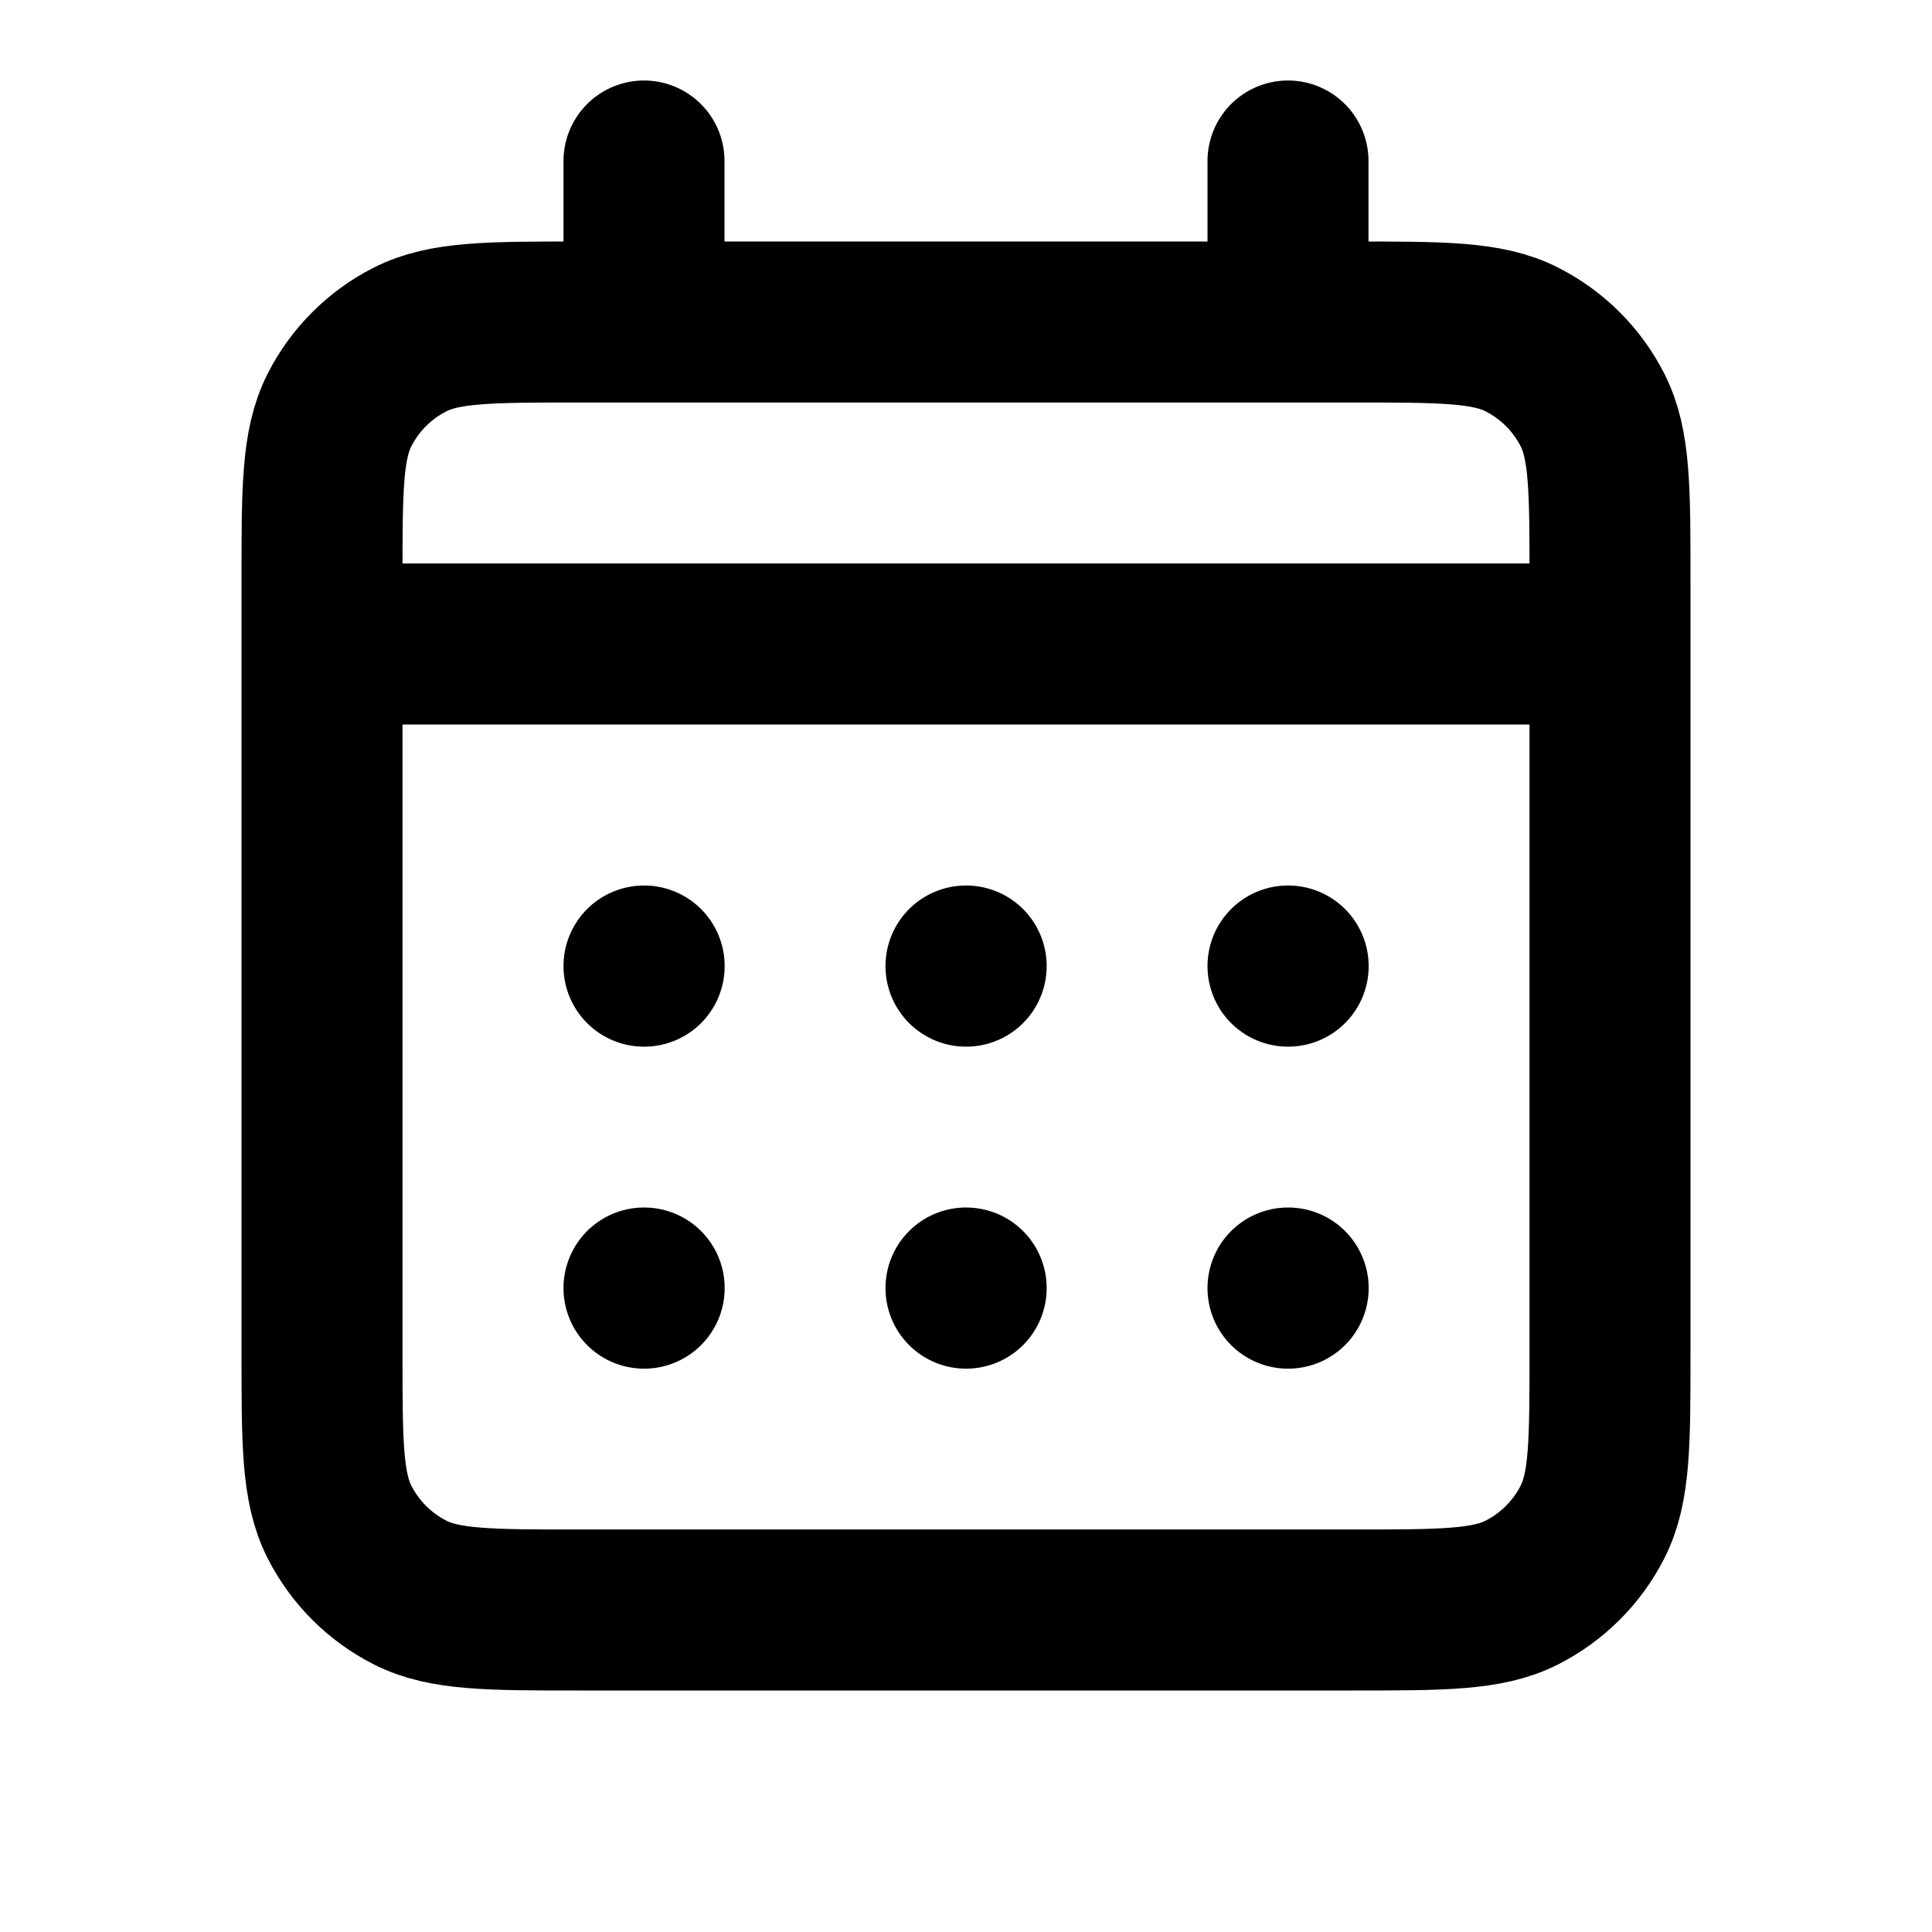
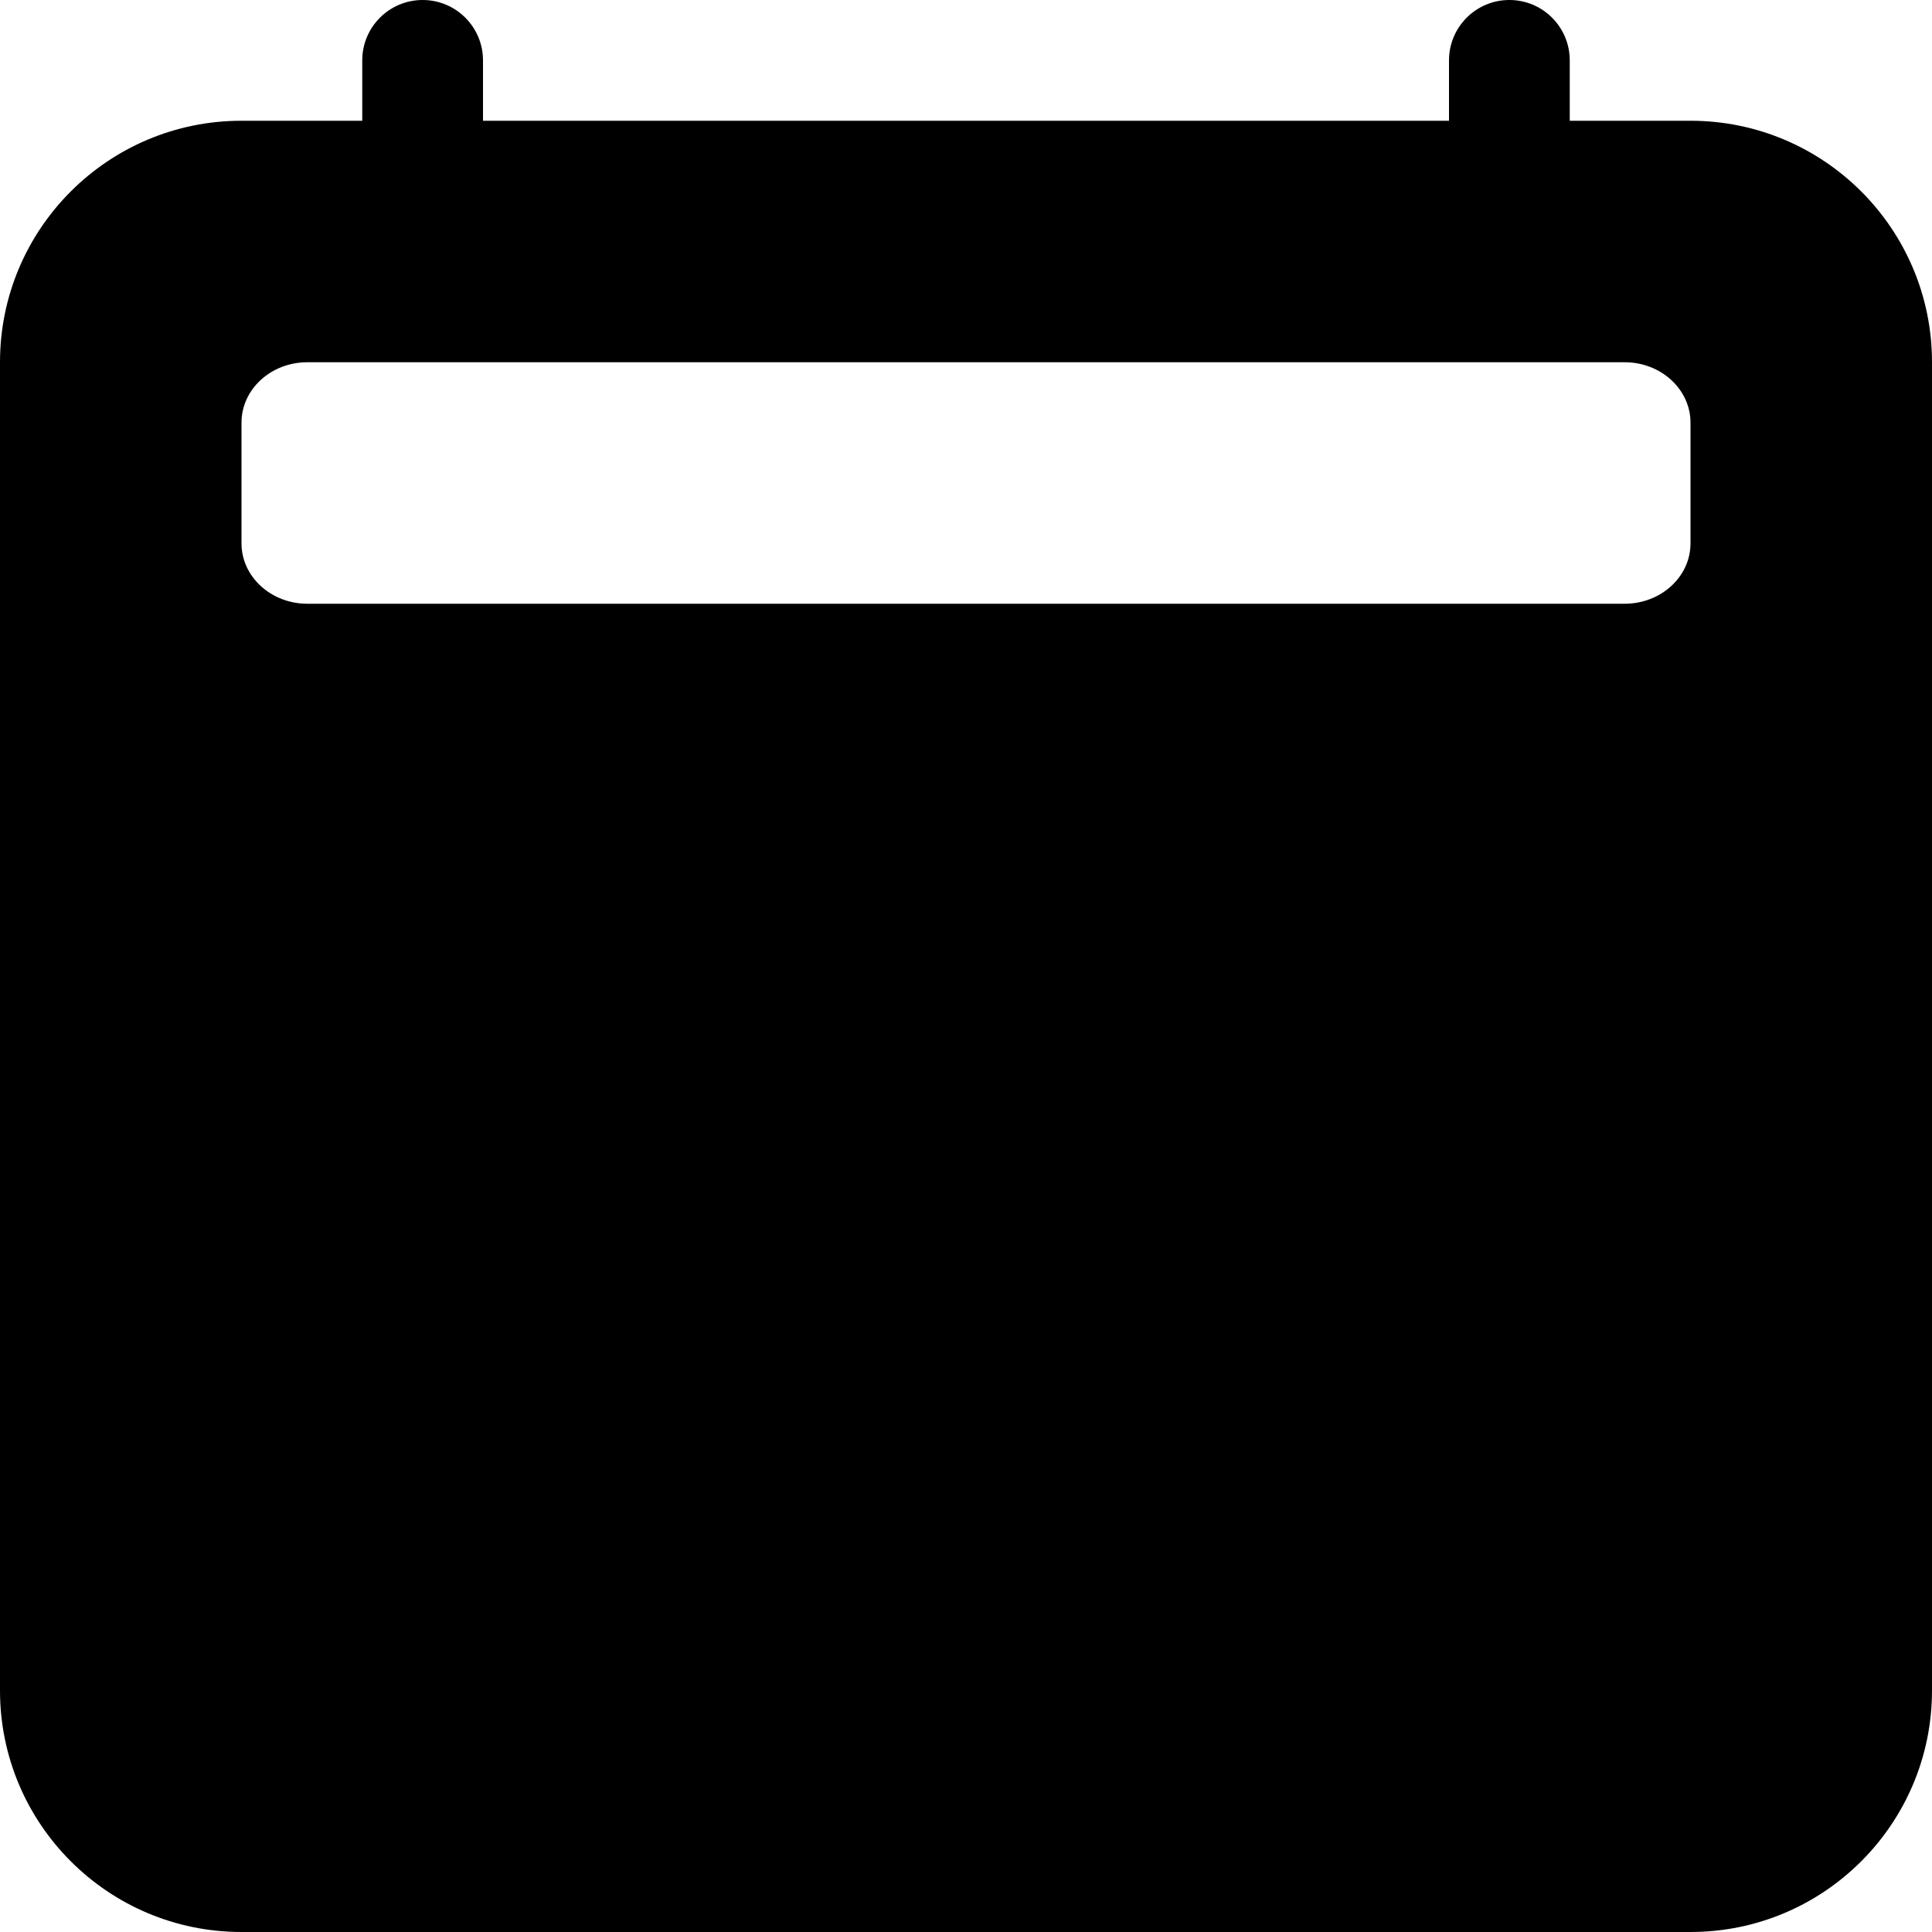
- <svg xmlns="http://www.w3.org/2000/svg" width="24" height="24" viewBox="0 0 24 24" fill="none">
-   <g id="Calendar / Calendar_Days">
-     <path id="Vector" d="M8 4H7.2C6.08 4 5.52 4 5.092 4.218C4.715 4.41 4.41 4.715 4.218 5.092C4 5.52 4 6.08 4 7.2V8M8 4H16M8 4V2M16 4H16.8C17.92 4 18.48 4 18.907 4.218C19.284 4.41 19.59 4.715 19.782 5.092C20 5.519 20 6.079 20 7.197V8M16 4V2M4 8V16.8C4 17.92 4 18.48 4.218 18.908C4.41 19.284 4.715 19.59 5.092 19.782C5.519 20 6.079 20 7.197 20H16.803C17.921 20 18.48 20 18.907 19.782C19.284 19.59 19.59 19.284 19.782 18.908C20 18.48 20 17.922 20 16.804V8M4 8H20M16 16H16.002L16.002 16.002L16 16.002V16ZM12 16H12.002L12.002 16.002L12 16.002V16ZM8 16H8.002L8.002 16.002L8 16.002V16ZM16.002 12V12.002L16 12.002V12H16.002ZM12 12H12.002L12.002 12.002L12 12.002V12ZM8 12H8.002L8.002 12.002L8 12.002V12Z" stroke="currentColor" stroke-width="2" stroke-linecap="round" stroke-linejoin="round" />
-   </g>
+ <svg xmlns="http://www.w3.org/2000/svg" width="16" height="16" fill="currentColor" class="bi bi-calendar2-fill" viewBox="0 0 16 16">
+   <path d="M4 .5a.5.5 0 0 0-1 0V1H2a2 2 0 0 0-2 2v11a2 2 0 0 0 2 2h12a2 2 0 0 0 2-2V3a2 2 0 0 0-2-2h-1V.5a.5.5 0 0 0-1 0V1H4zM2.545 3h10.91c.3 0 .545.224.545.5v1c0 .276-.244.5-.546.5H2.545C2.245 5 2 4.776 2 4.5v-1c0-.276.244-.5.545-.5" />
</svg>
